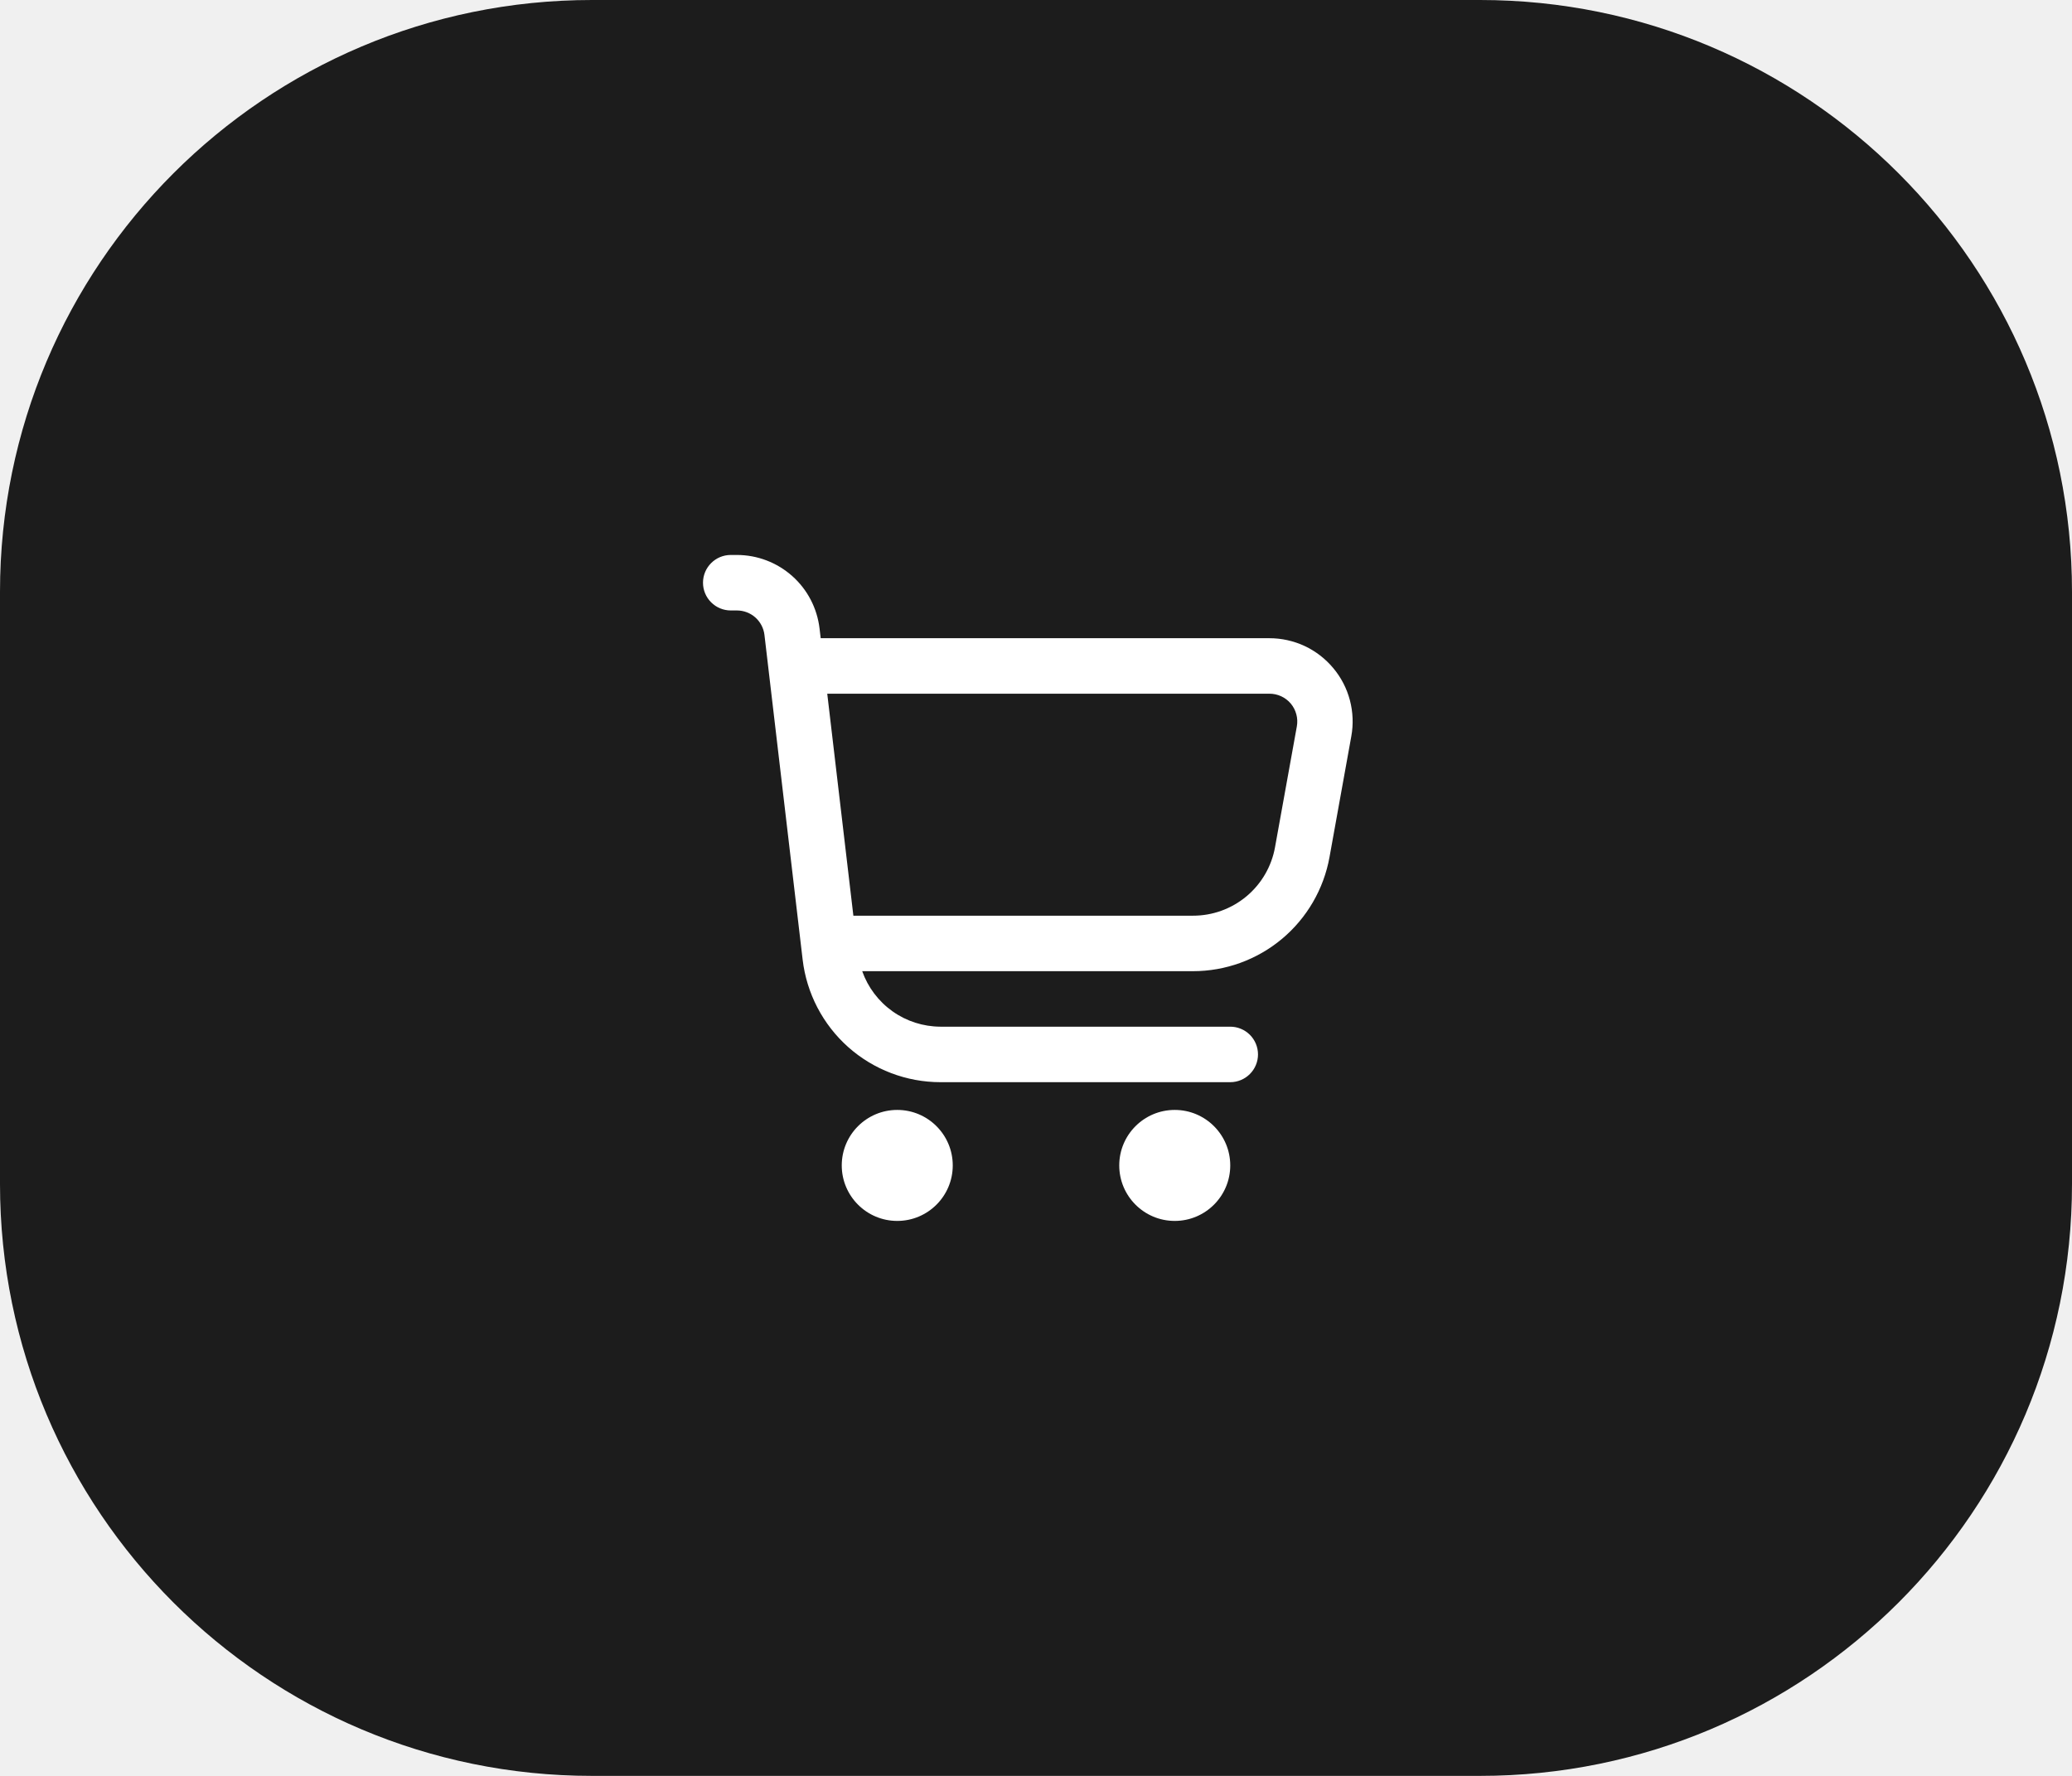
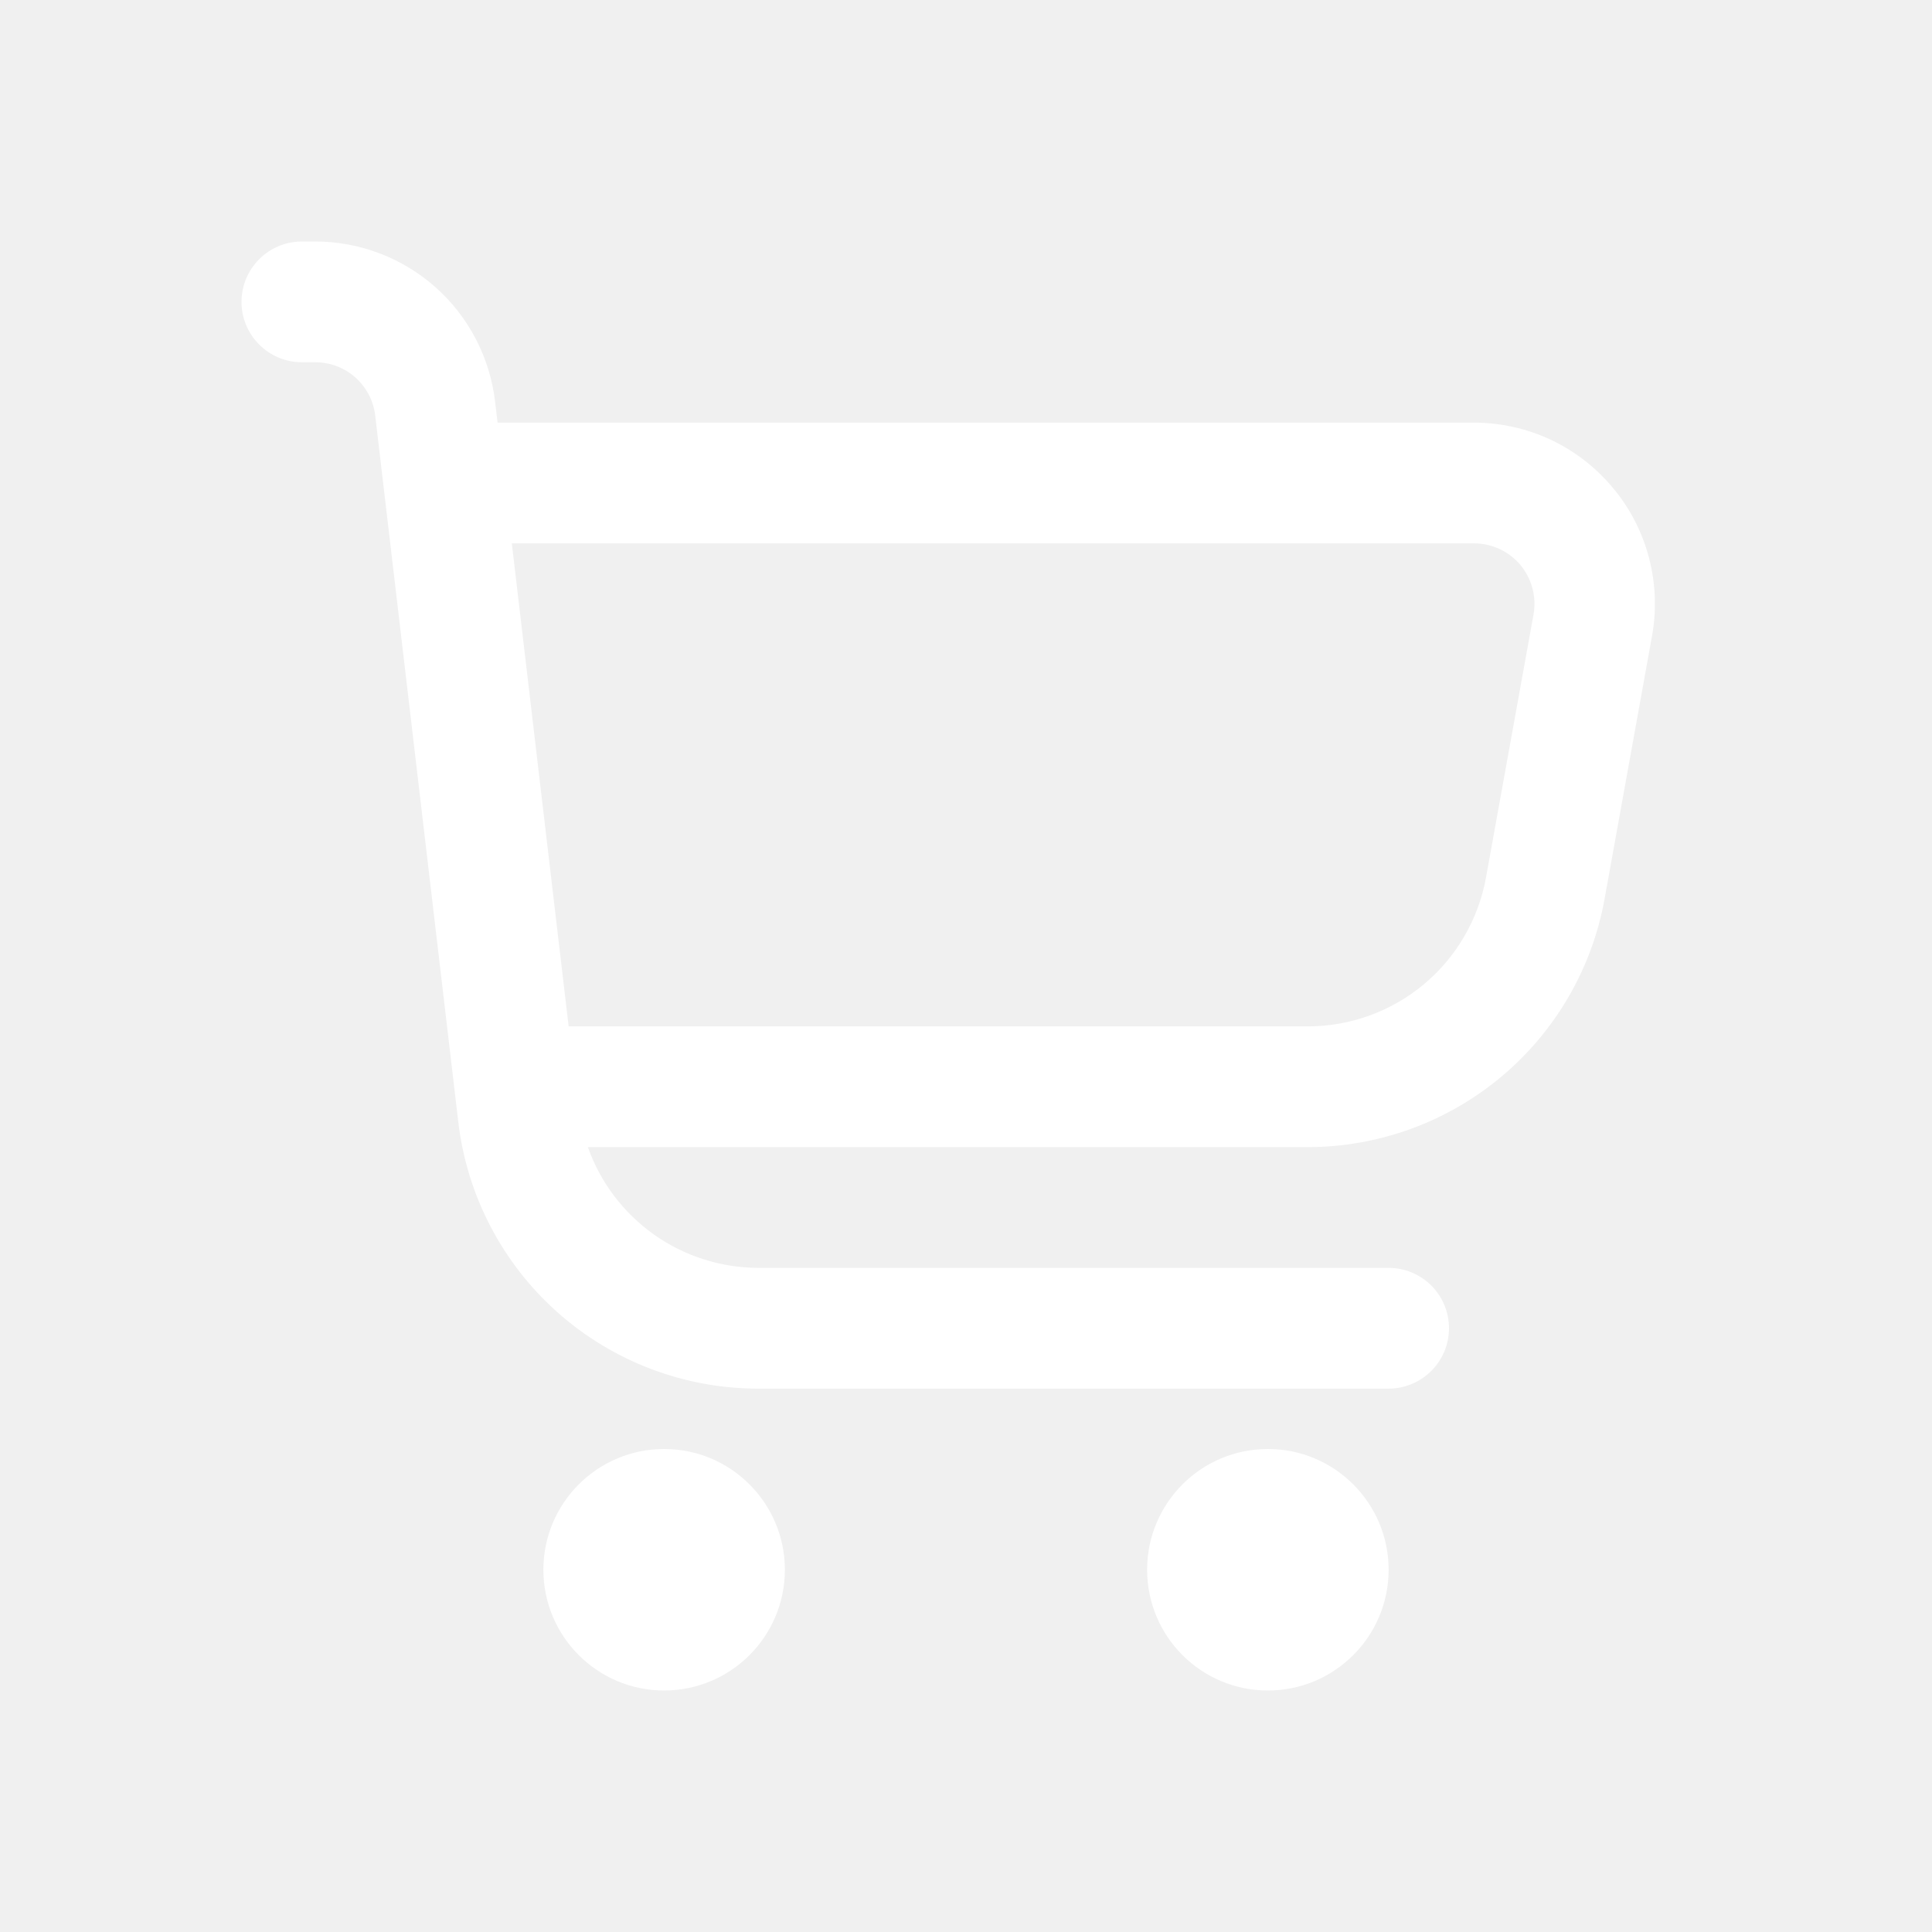
- <svg xmlns="http://www.w3.org/2000/svg" width="56" height="48" viewBox="0 0 56 48" fill="none">
-   <path d="M0 16C0 7.163 7.163 0 16 0H40C48.837 0 56 7.163 56 16V32C56 40.837 48.837 48 40 48H16C7.163 48 0 40.837 0 32V16Z" fill="#1C1C1C" />
-   <path d="M36.034 18.058C35.823 17.805 35.559 17.601 35.261 17.461C34.962 17.322 34.637 17.25 34.307 17.25H22.181L22.15 16.987C22.085 16.439 21.823 15.935 21.411 15.569C20.999 15.203 20.467 15 19.916 15H19.75C19.551 15 19.36 15.079 19.22 15.22C19.079 15.36 19 15.551 19 15.75C19 15.949 19.079 16.14 19.22 16.28C19.36 16.421 19.551 16.5 19.75 16.5H19.916C20.1 16.5 20.277 16.567 20.415 16.689C20.552 16.812 20.64 16.98 20.661 17.162L21.693 25.937C21.8 26.849 22.239 27.691 22.925 28.302C23.612 28.912 24.499 29.25 25.418 29.25H33.25C33.449 29.25 33.639 29.171 33.78 29.03C33.921 28.889 34 28.699 34 28.5C34 28.301 33.921 28.11 33.78 27.969C33.639 27.829 33.449 27.75 33.25 27.75H25.418C24.953 27.748 24.501 27.604 24.122 27.335C23.744 27.066 23.457 26.687 23.303 26.25H32.242C33.122 26.25 33.973 25.941 34.648 25.377C35.322 24.813 35.777 24.03 35.933 23.165L36.522 19.9C36.581 19.576 36.567 19.243 36.483 18.924C36.399 18.606 36.246 18.31 36.034 18.058ZM35.05 19.633L34.46 22.899C34.367 23.419 34.093 23.889 33.688 24.227C33.282 24.566 32.77 24.751 32.242 24.75H23.064L22.358 18.75H34.307C34.417 18.749 34.526 18.773 34.626 18.819C34.726 18.865 34.815 18.933 34.886 19.017C34.957 19.102 35.008 19.201 35.036 19.307C35.065 19.414 35.069 19.525 35.05 19.633Z" fill="white" />
-   <path d="M24.25 33C25.078 33 25.75 32.328 25.75 31.5C25.75 30.672 25.078 30 24.25 30C23.422 30 22.75 30.672 22.75 31.5C22.75 32.328 23.422 33 24.25 33Z" fill="white" />
-   <path d="M31.75 33C32.578 33 33.25 32.328 33.25 31.5C33.25 30.672 32.578 30 31.75 30C30.921 30 30.25 30.672 30.25 31.5C30.25 32.328 30.921 33 31.75 33Z" fill="white" />
+ <svg xmlns="http://www.w3.org/2000/svg" width="24" height="24" viewBox="0 0 24 24" fill="none">
+   <path d="M20.034 6.058C19.823 5.805 19.559 5.601 19.261 5.461C18.962 5.322 18.637 5.25 18.307 5.25H6.181L6.15 4.987C6.085 4.44 5.822 3.935 5.411 3.569C4.999 3.203 4.467 3 3.916 3L3.75 3C3.551 3 3.36 3.079 3.22 3.22C3.079 3.36 3 3.551 3 3.75C3 3.949 3.079 4.14 3.22 4.28C3.36 4.421 3.551 4.5 3.75 4.5H3.916C4.1 4.5 4.277 4.567 4.415 4.689C4.552 4.812 4.64 4.98 4.661 5.162L5.693 13.937C5.8 14.85 6.239 15.691 6.925 16.302C7.612 16.912 8.499 17.25 9.418 17.25H17.25C17.448 17.25 17.639 17.171 17.78 17.03C17.921 16.889 18 16.699 18 16.5C18 16.301 17.921 16.11 17.78 15.969C17.639 15.829 17.448 15.75 17.25 15.75H9.418C8.953 15.748 8.501 15.604 8.122 15.335C7.744 15.066 7.457 14.687 7.303 14.25H16.242C17.122 14.25 17.973 13.941 18.648 13.377C19.322 12.813 19.777 12.03 19.933 11.165L20.522 7.9C20.581 7.576 20.567 7.243 20.483 6.924C20.399 6.606 20.246 6.31 20.034 6.058ZM19.05 7.633L18.46 10.899C18.366 11.418 18.093 11.889 17.688 12.227C17.282 12.566 16.77 12.751 16.242 12.75H7.064L6.358 6.75H18.307C18.417 6.749 18.526 6.773 18.626 6.819C18.726 6.865 18.815 6.933 18.886 7.017C18.957 7.102 19.008 7.201 19.036 7.307C19.065 7.414 19.069 7.525 19.05 7.633Z" fill="white" />
+   <path d="M8.25 21C9.078 21 9.75 20.328 9.75 19.5C9.75 18.672 9.078 18 8.25 18C7.422 18 6.75 18.672 6.75 19.5C6.75 20.328 7.422 21 8.25 21Z" fill="white" />
+   <path d="M15.75 21C16.578 21 17.25 20.328 17.25 19.5C17.25 18.672 16.578 18 15.75 18C14.921 18 14.25 18.672 14.25 19.5C14.25 20.328 14.921 21 15.75 21Z" fill="white" />
</svg>
